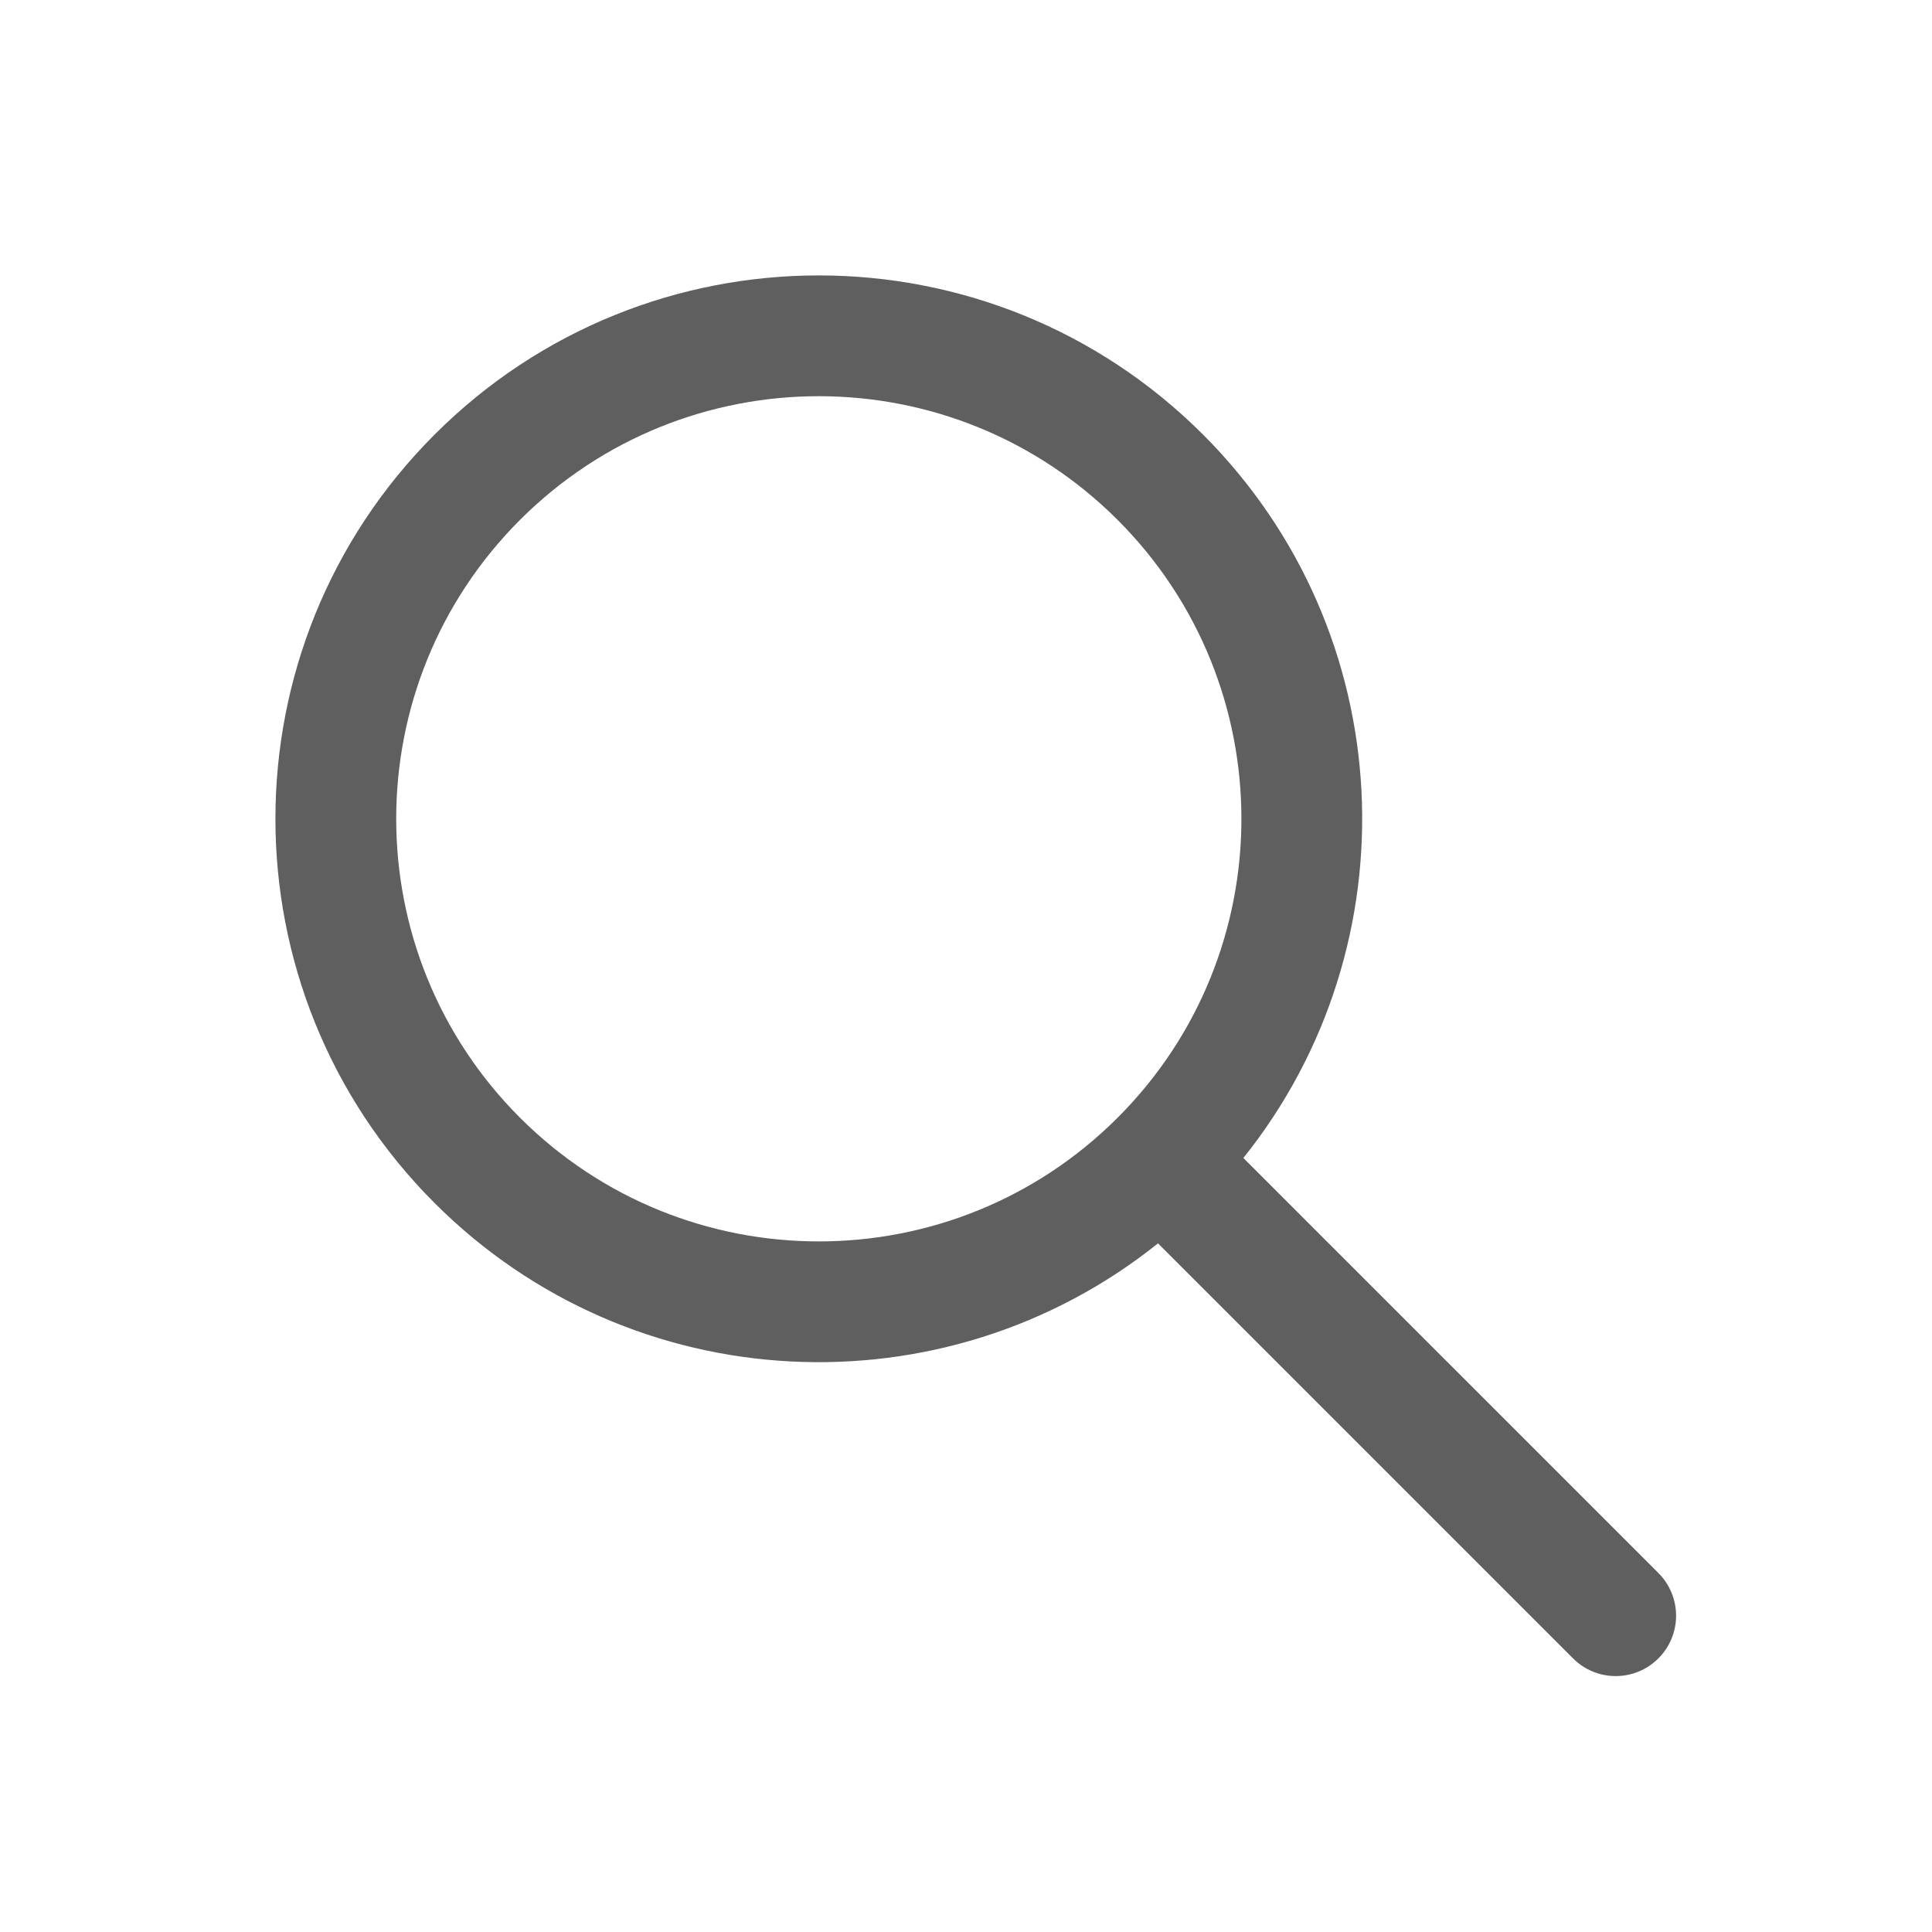
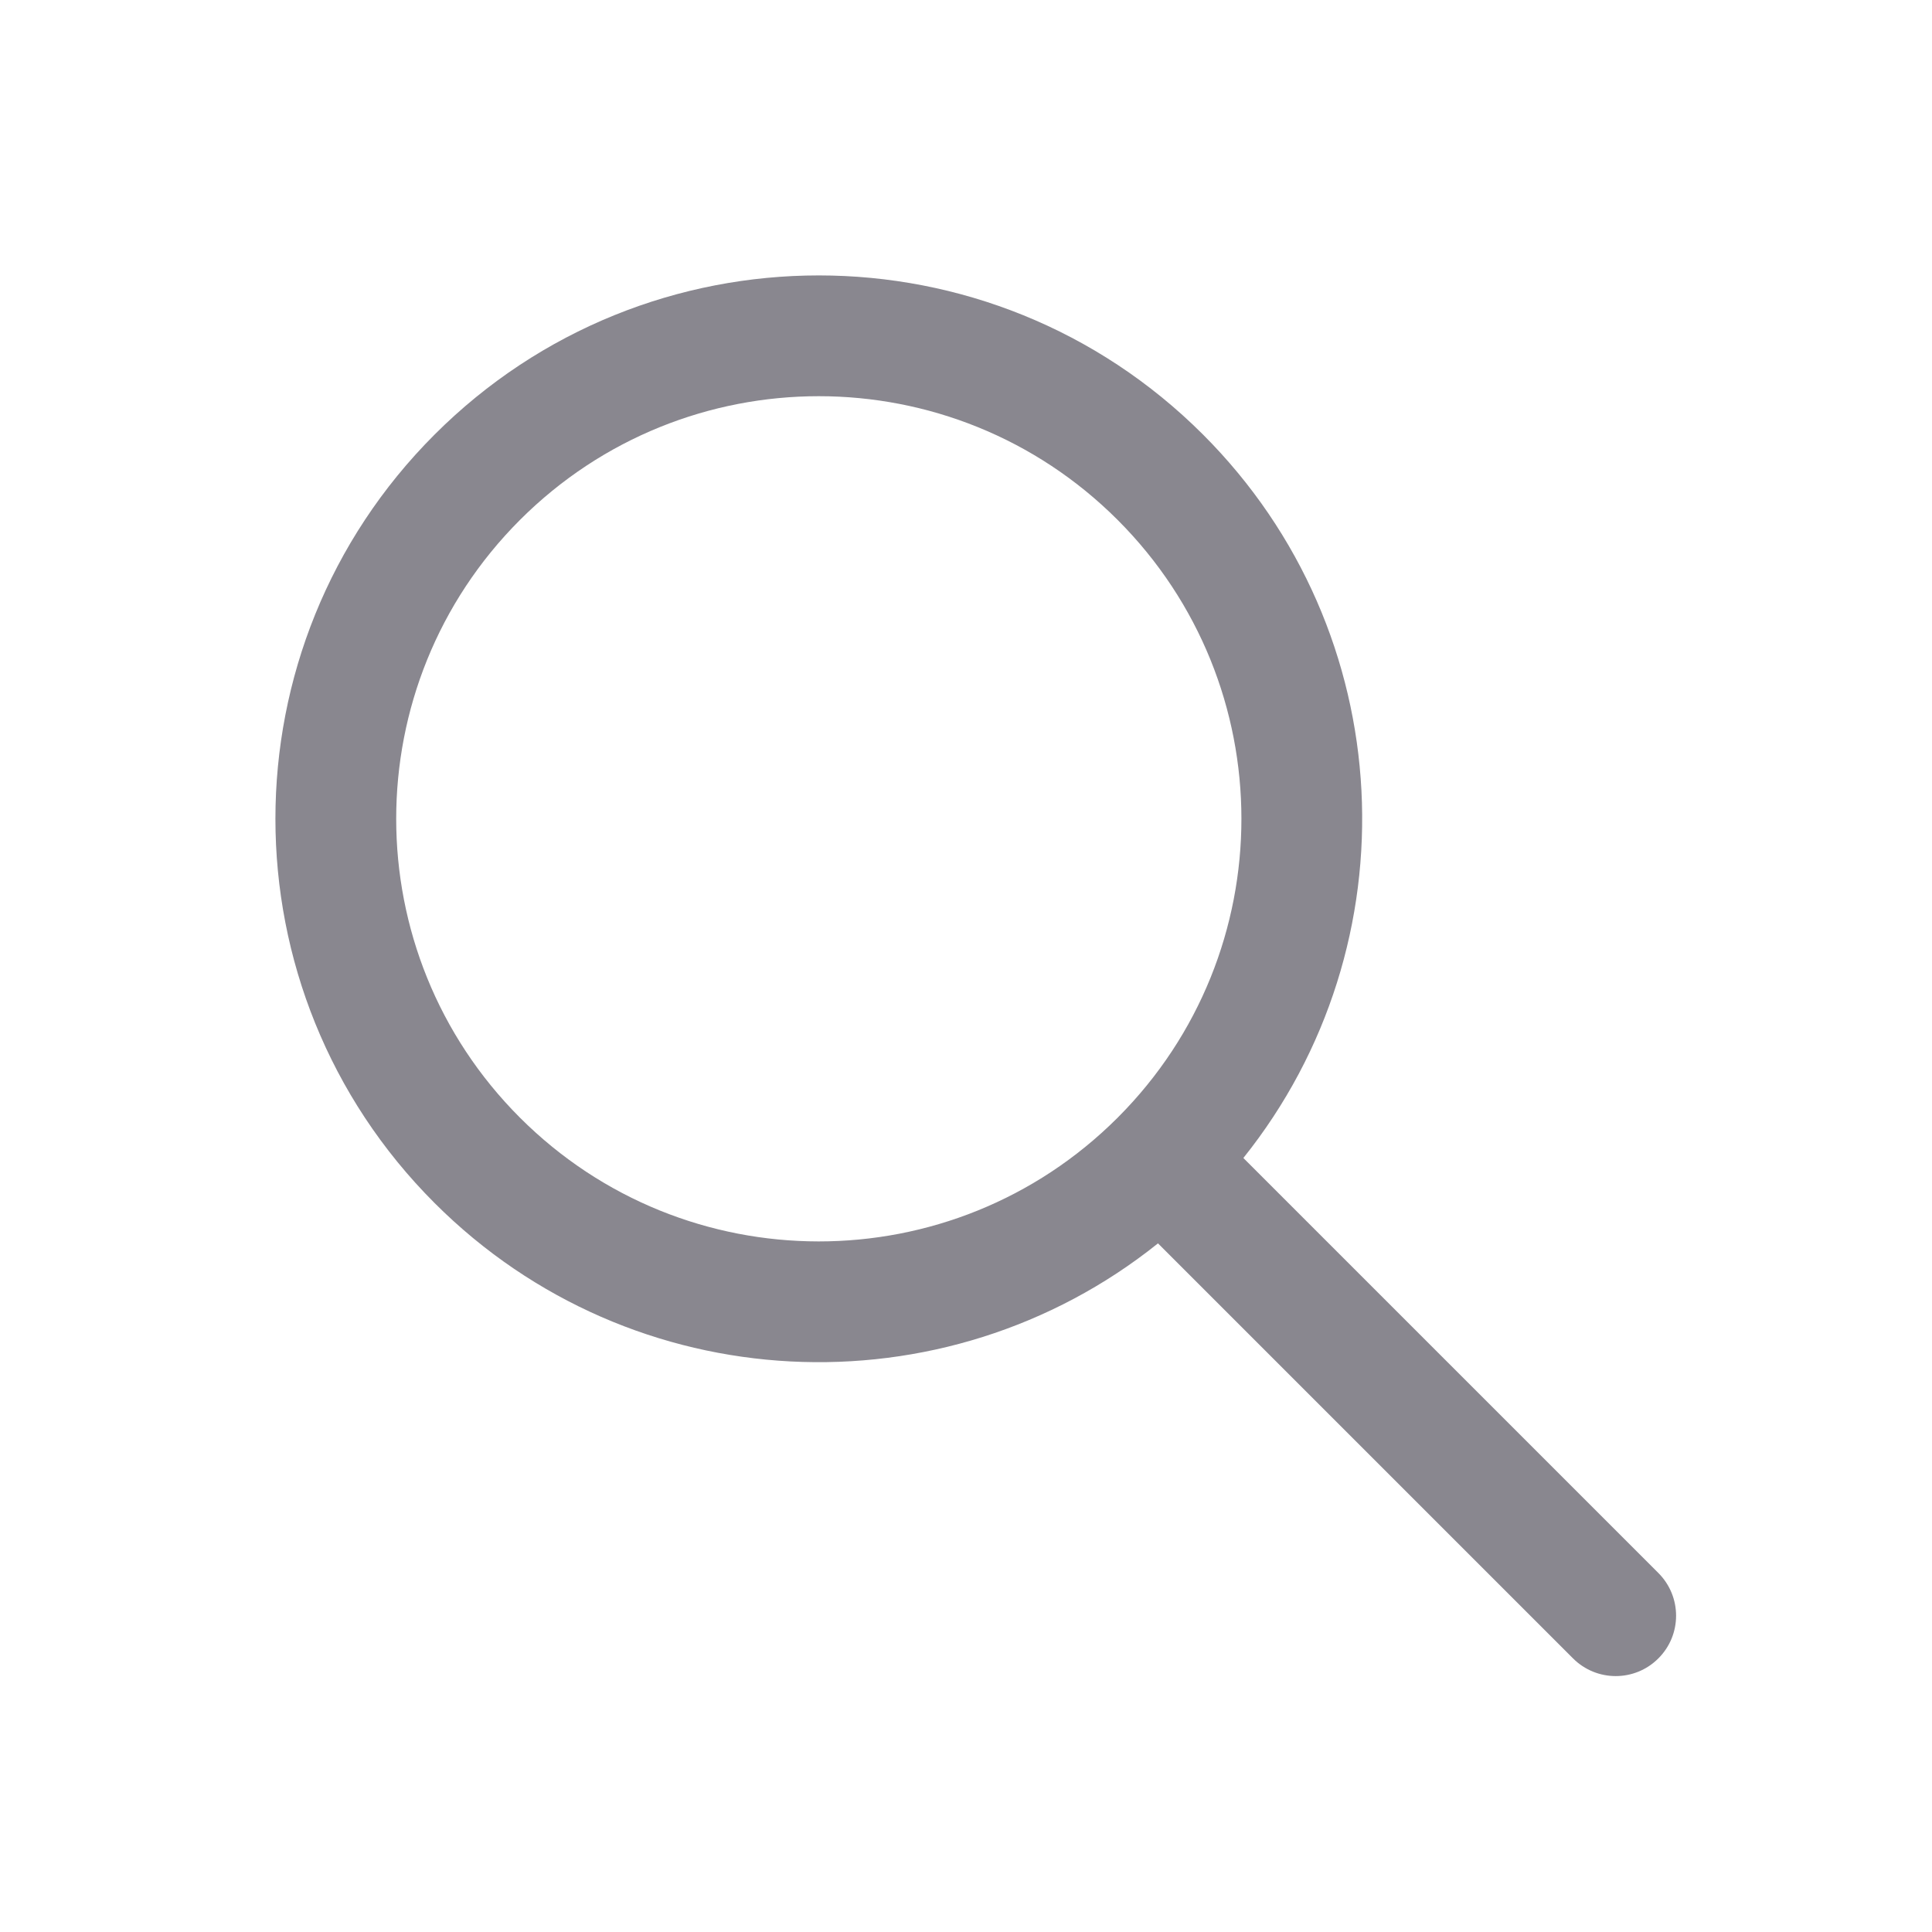
<svg xmlns="http://www.w3.org/2000/svg" width="32" height="32" viewBox="0 0 32 32" fill="none">
-   <path fill-rule="evenodd" clip-rule="evenodd" d="M19.18 20.594C15.646 23.424 10.474 23.202 7.198 19.926C3.683 16.411 3.683 10.713 7.198 7.198C10.713 3.683 16.411 3.683 19.926 7.198C23.202 10.474 23.424 15.646 20.594 19.18L27.468 26.054C27.859 26.445 27.859 27.078 27.468 27.468C27.078 27.859 26.445 27.859 26.054 27.468L19.18 20.594ZM8.612 18.512C5.879 15.778 5.879 11.346 8.612 8.612C11.346 5.879 15.778 5.879 18.512 8.612C21.243 11.344 21.245 15.772 18.518 18.506C18.516 18.508 18.514 18.51 18.512 18.512C18.51 18.514 18.508 18.516 18.506 18.518C15.772 21.245 11.344 21.243 8.612 18.512Z" fill="#5F5F5F" />
+   <path fill-rule="evenodd" clip-rule="evenodd" d="M19.18 20.594C15.646 23.424 10.474 23.202 7.198 19.926C3.683 16.411 3.683 10.713 7.198 7.198C10.713 3.683 16.411 3.683 19.926 7.198C23.202 10.474 23.424 15.646 20.594 19.18L27.468 26.054C27.859 26.445 27.859 27.078 27.468 27.468C27.078 27.859 26.445 27.859 26.054 27.468L19.18 20.594ZM8.612 18.512C5.879 15.778 5.879 11.346 8.612 8.612C11.346 5.879 15.778 5.879 18.512 8.612C21.243 11.344 21.245 15.772 18.518 18.506C18.516 18.508 18.514 18.51 18.512 18.512C18.51 18.514 18.508 18.516 18.506 18.518C15.772 21.245 11.344 21.243 8.612 18.512Z" fill="#89878F" />
</svg>
